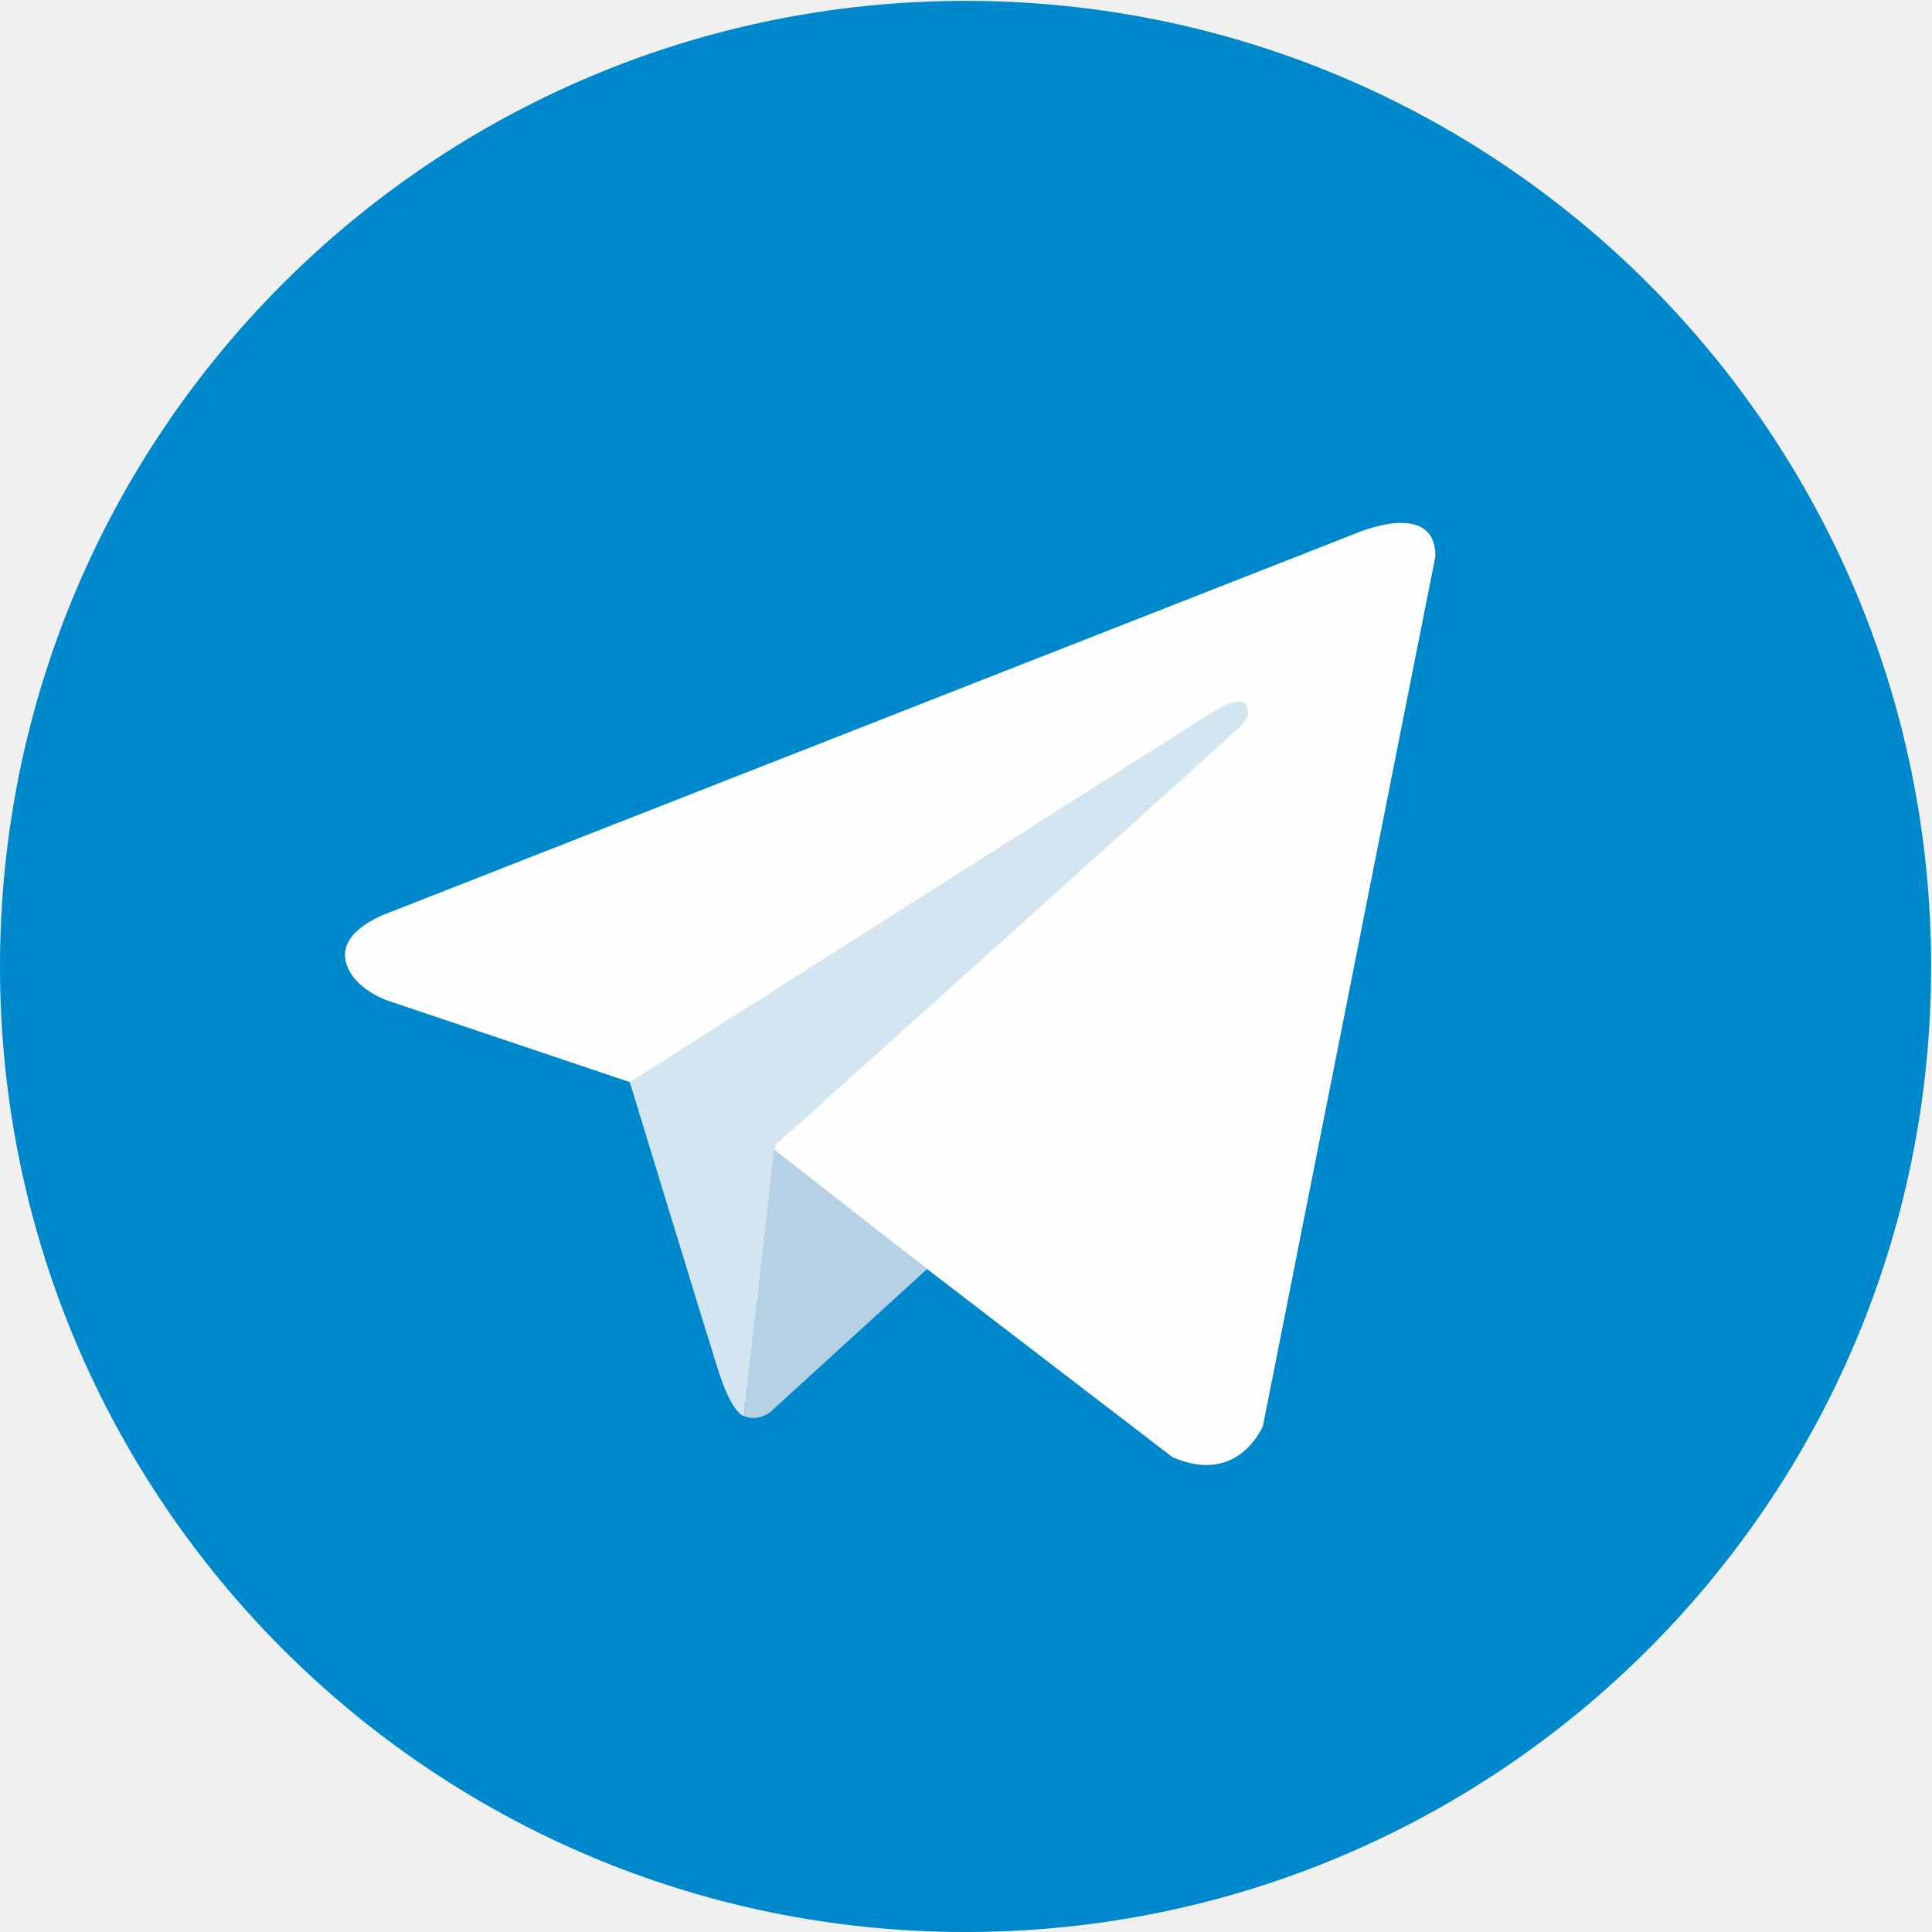
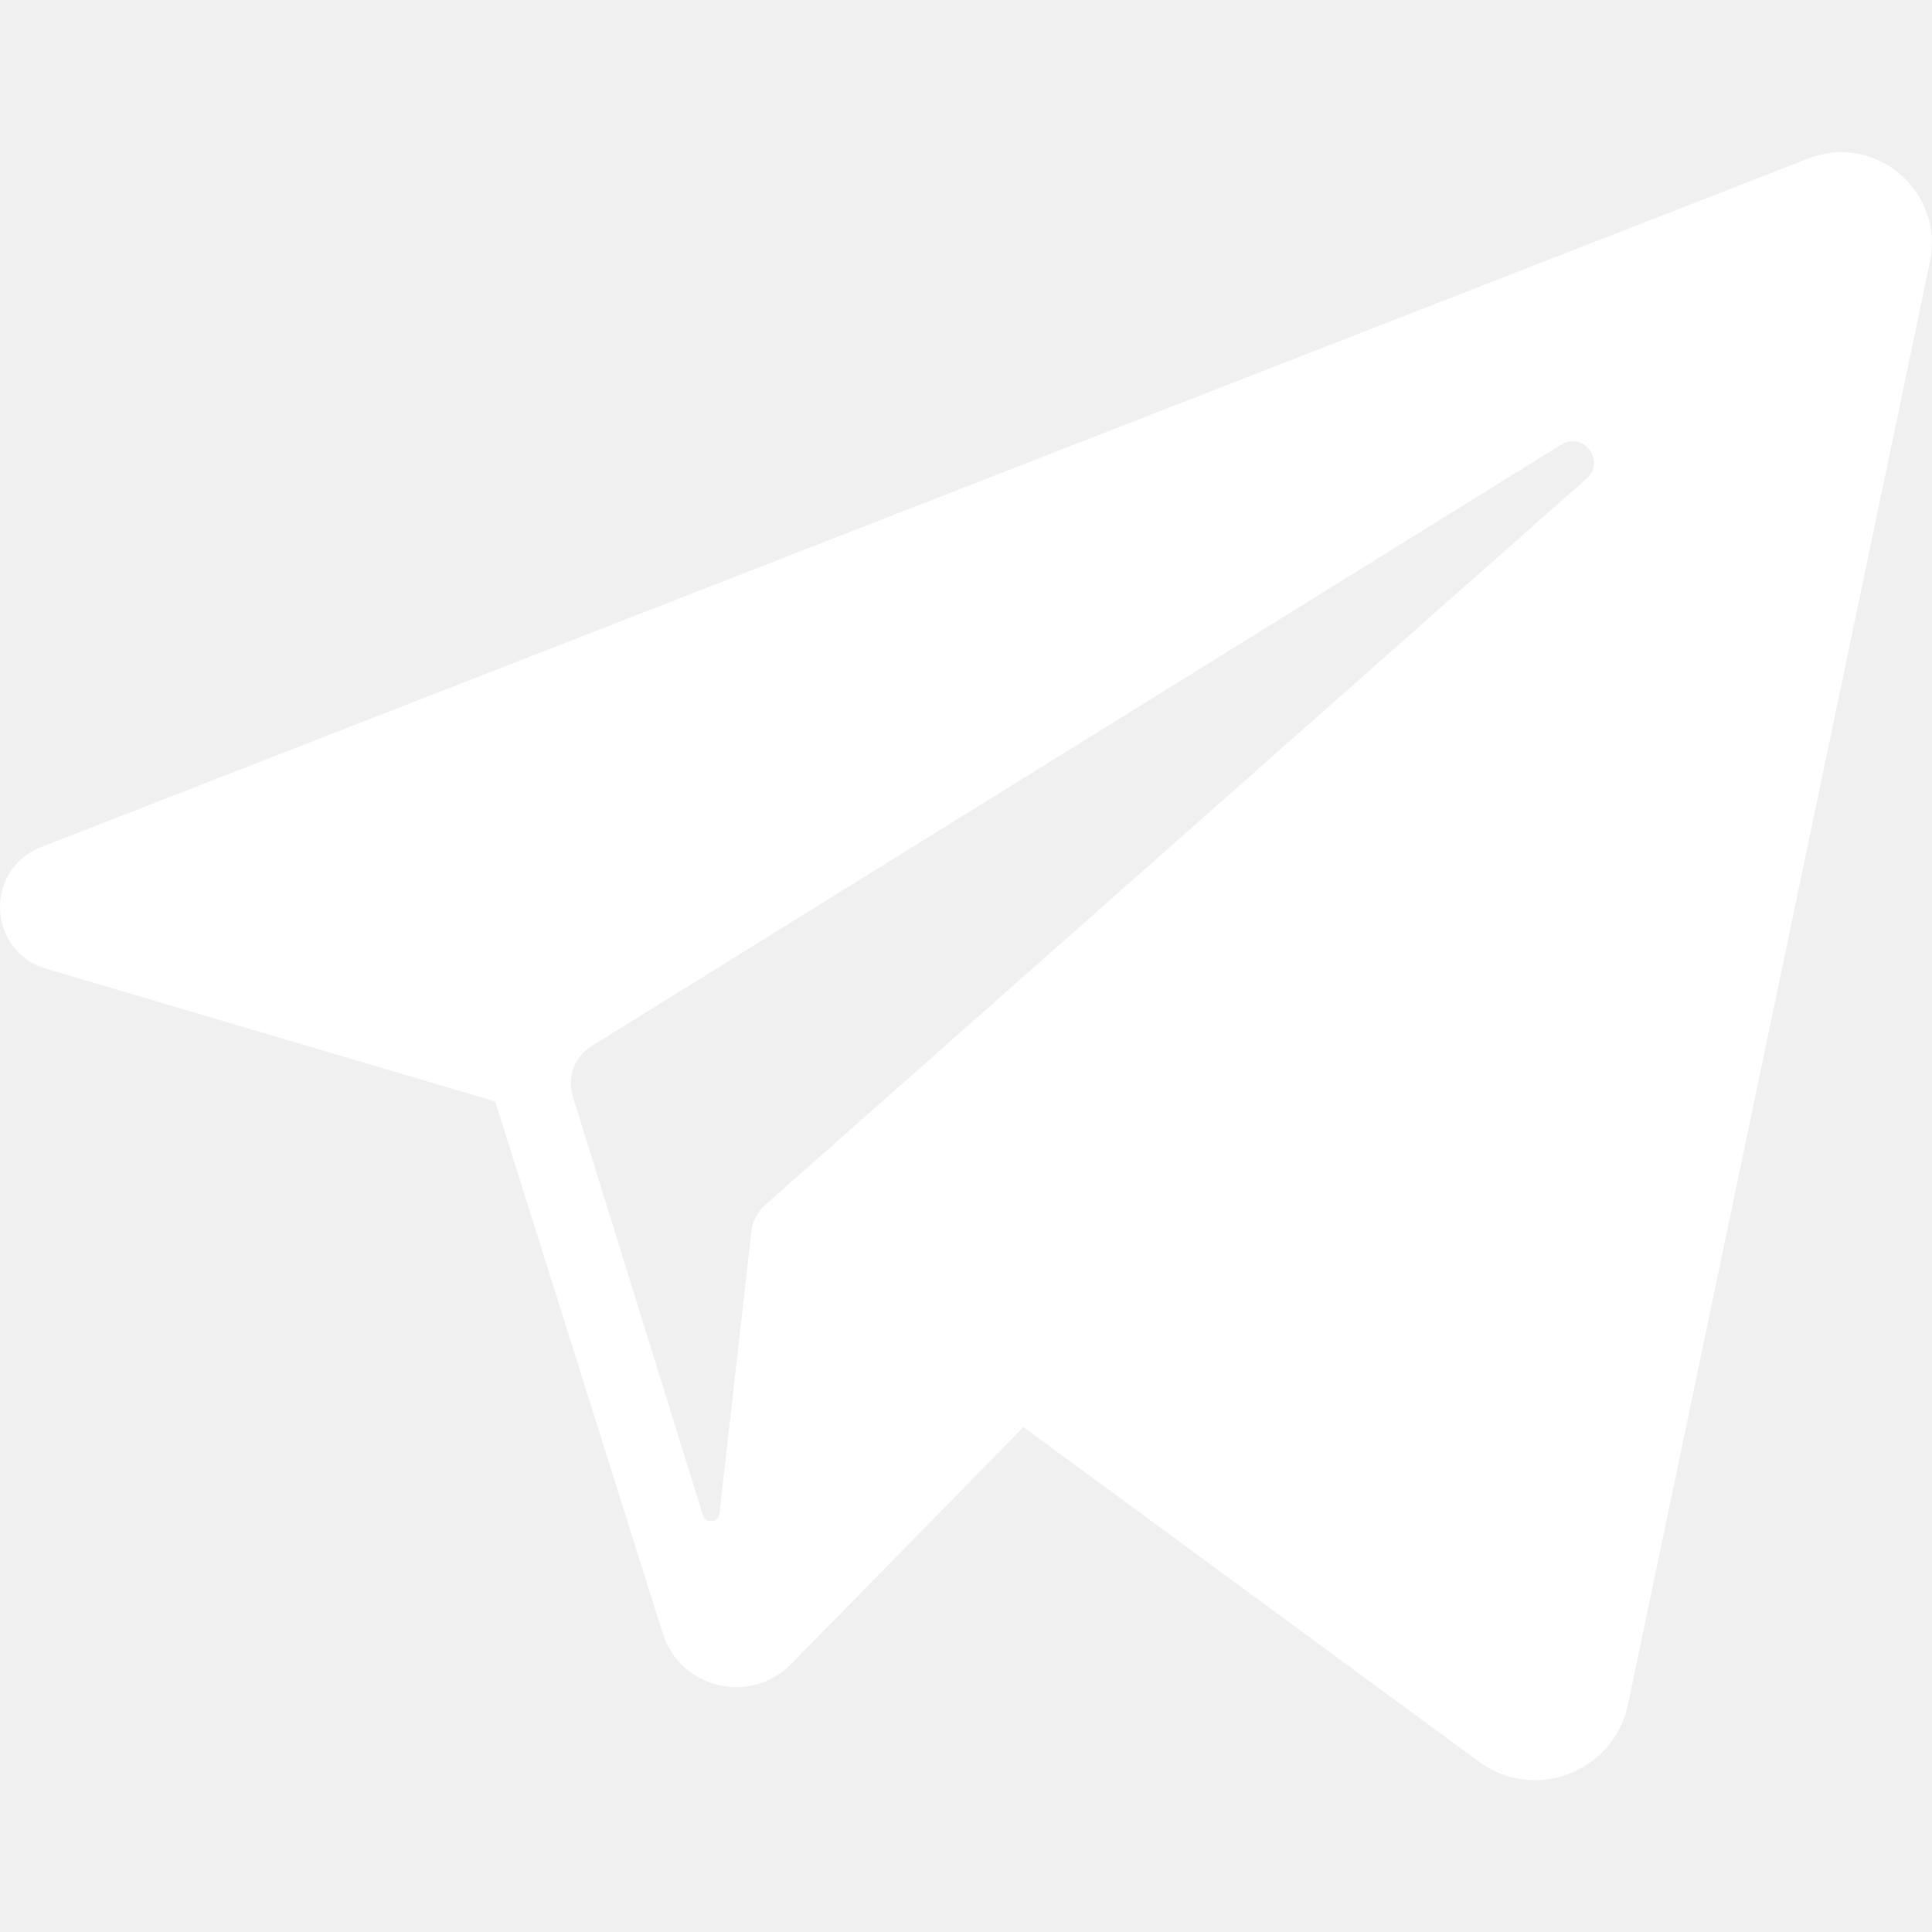
- <svg xmlns="http://www.w3.org/2000/svg" xmlns:xlink="http://www.w3.org/1999/xlink" width="80px" height="80px" viewBox="0 0 80 80" version="1.1">
-   <defs>
-     <path d="M39.982,0.036 C17.901,0.036 0,17.936 0,40.018 L0,40.018 C0,62.099 17.901,80 39.982,80 L39.982,80 C62.064,80 79.964,62.099 79.964,40.018 L79.964,40.018 C79.964,17.936 62.064,0.036 39.982,0.036 L39.982,0.036 Z" id="path-1" />
-   </defs>
-   <g id="icons" stroke="none" stroke-width="1" fill="none" fill-rule="evenodd">
-     <g id="telegram">
-       <g id="Page-1">
-         <g id="Group-3" />
-         <mask id="mask-2" fill="white">
-           <use xlink:href="#path-1" />
-         </mask>
-         <use id="Clip-2" fill="#0088CC" xlink:href="#path-1" />
-         <g id="Group-10" mask="url(#mask-2)">
-           <g transform="translate(14.23221, 21.57303)">
-             <path d="M45.205,1.462 L38.064,37.467 C38.064,37.467 37.065,39.964 34.318,38.765 L17.839,26.131 L11.846,23.235 L1.759,19.839 C1.759,19.839 0.211,19.29 0.061,18.091 C-0.089,16.893 1.809,16.243 1.809,16.243 L41.909,0.513 C41.909,0.513 45.205,-0.935 45.205,1.462" id="Fill-4" fill="#FEFEFE" />
-             <path d="M16.572,37.063 C16.572,37.063 16.091,37.017 15.492,35.12 C14.893,33.222 11.846,23.235 11.846,23.235 L36.066,7.854 C36.066,7.854 37.464,7.005 37.414,7.854 C37.414,7.854 37.664,8.004 36.915,8.703 C36.166,9.402 17.889,25.831 17.889,25.831" id="Fill-6" fill="#D3E5F1" />
-             <path d="M24.157,30.975 L17.639,36.918 C17.639,36.918 17.13,37.305 16.572,37.063 L17.82,26.023" id="Fill-8" fill="#B6D0E4" />
-           </g>
-         </g>
-       </g>
-     </g>
+ <svg xmlns="http://www.w3.org/2000/svg" version="1.1" id="Capa_1" x="0px" y="0px" viewBox="0 0 455.7 455.7" style="enable-background:new 0 0 455.7 455.7;" xml:space="preserve">
+   <style type="text/css">
+ 	.st0{fill:#FFFFFF;}
+ </style>
+   <g>
+     <path class="st0" d="M426.5,37.4L9.7,199.8c-13.5,5.3-12.7,24.6,1.2,28.7l105.9,31.3l39.5,125.4c4.1,13.1,20.7,17.1,30.3,7.3   l54.8-55.9l107.4,78.9c13.1,9.7,31.9,2.5,35.2-13.5l71.2-340.2C458.7,45.1,442.3,31.2,426.5,37.4z M374.2,112.9L180.6,284.1   c-1.9,1.7-3.2,4.1-3.4,6.6l-7.5,66.3c-0.2,2.2-3.3,2.4-3.9,0.4l-30.7-98.8c-1.4-4.5,0.4-9.4,4.5-11.9l228.6-141.8   C373.5,101.6,378.9,108.8,374.2,112.9z" />
  </g>
</svg>
